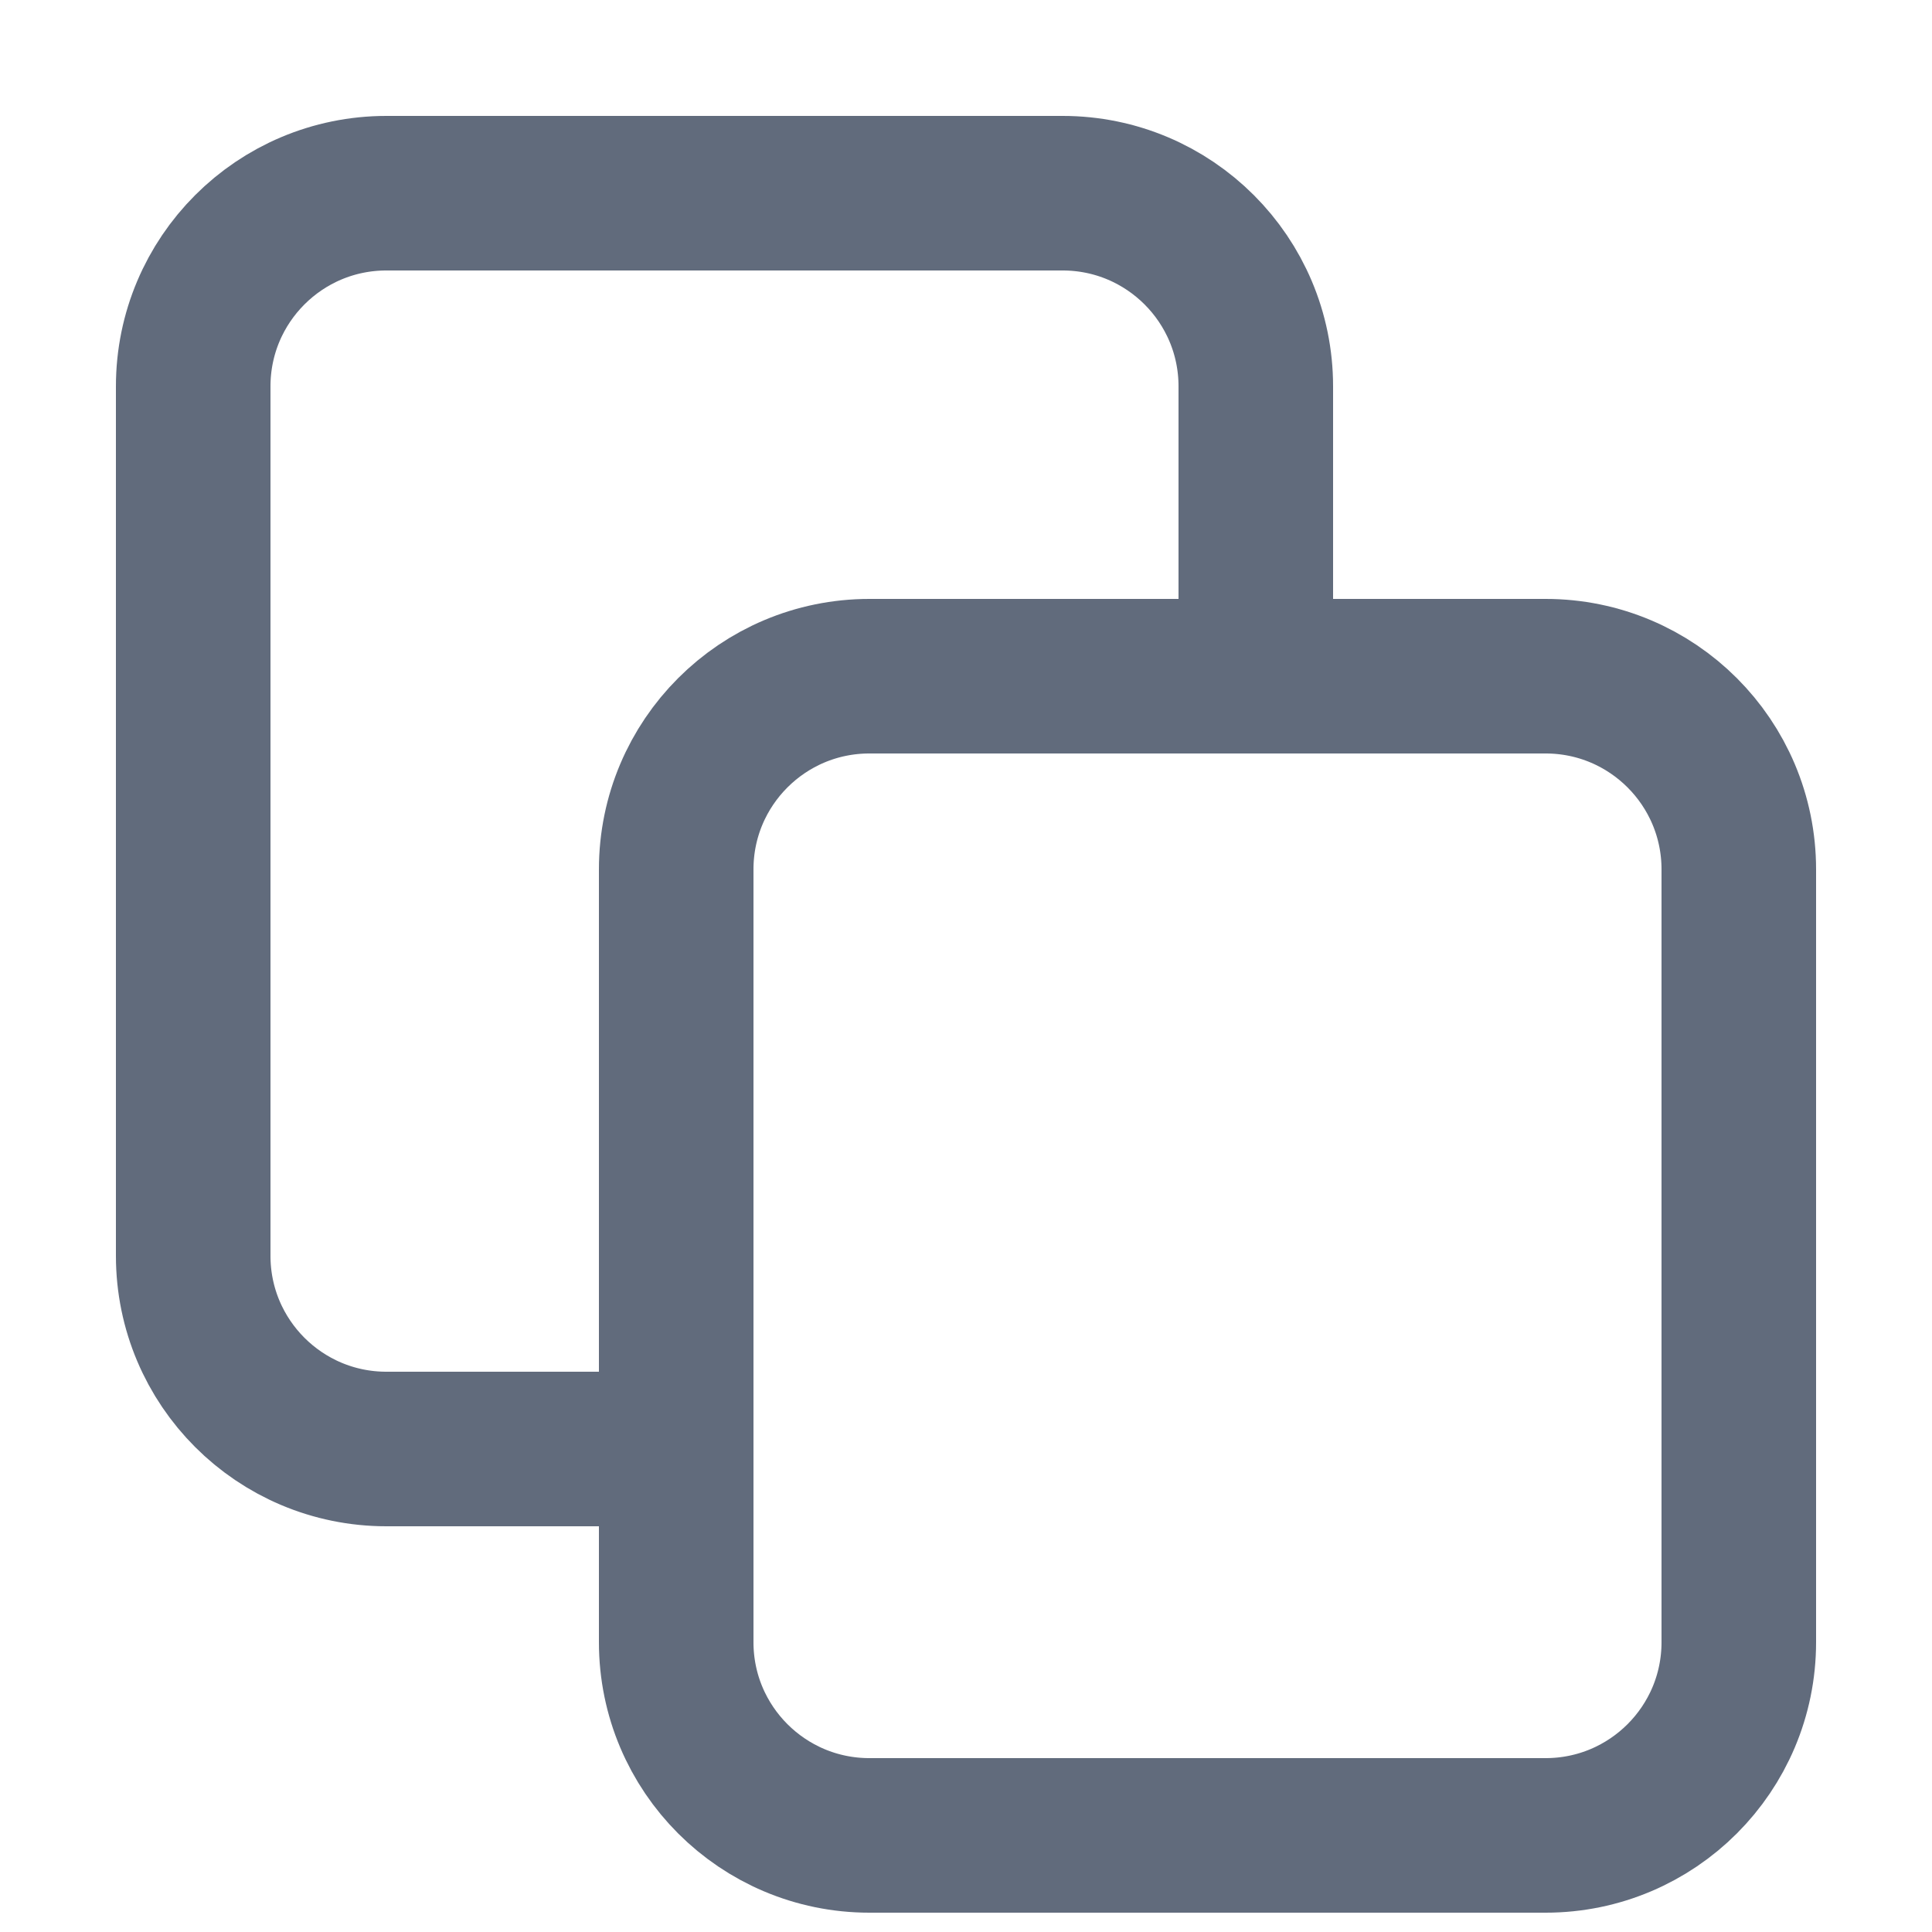
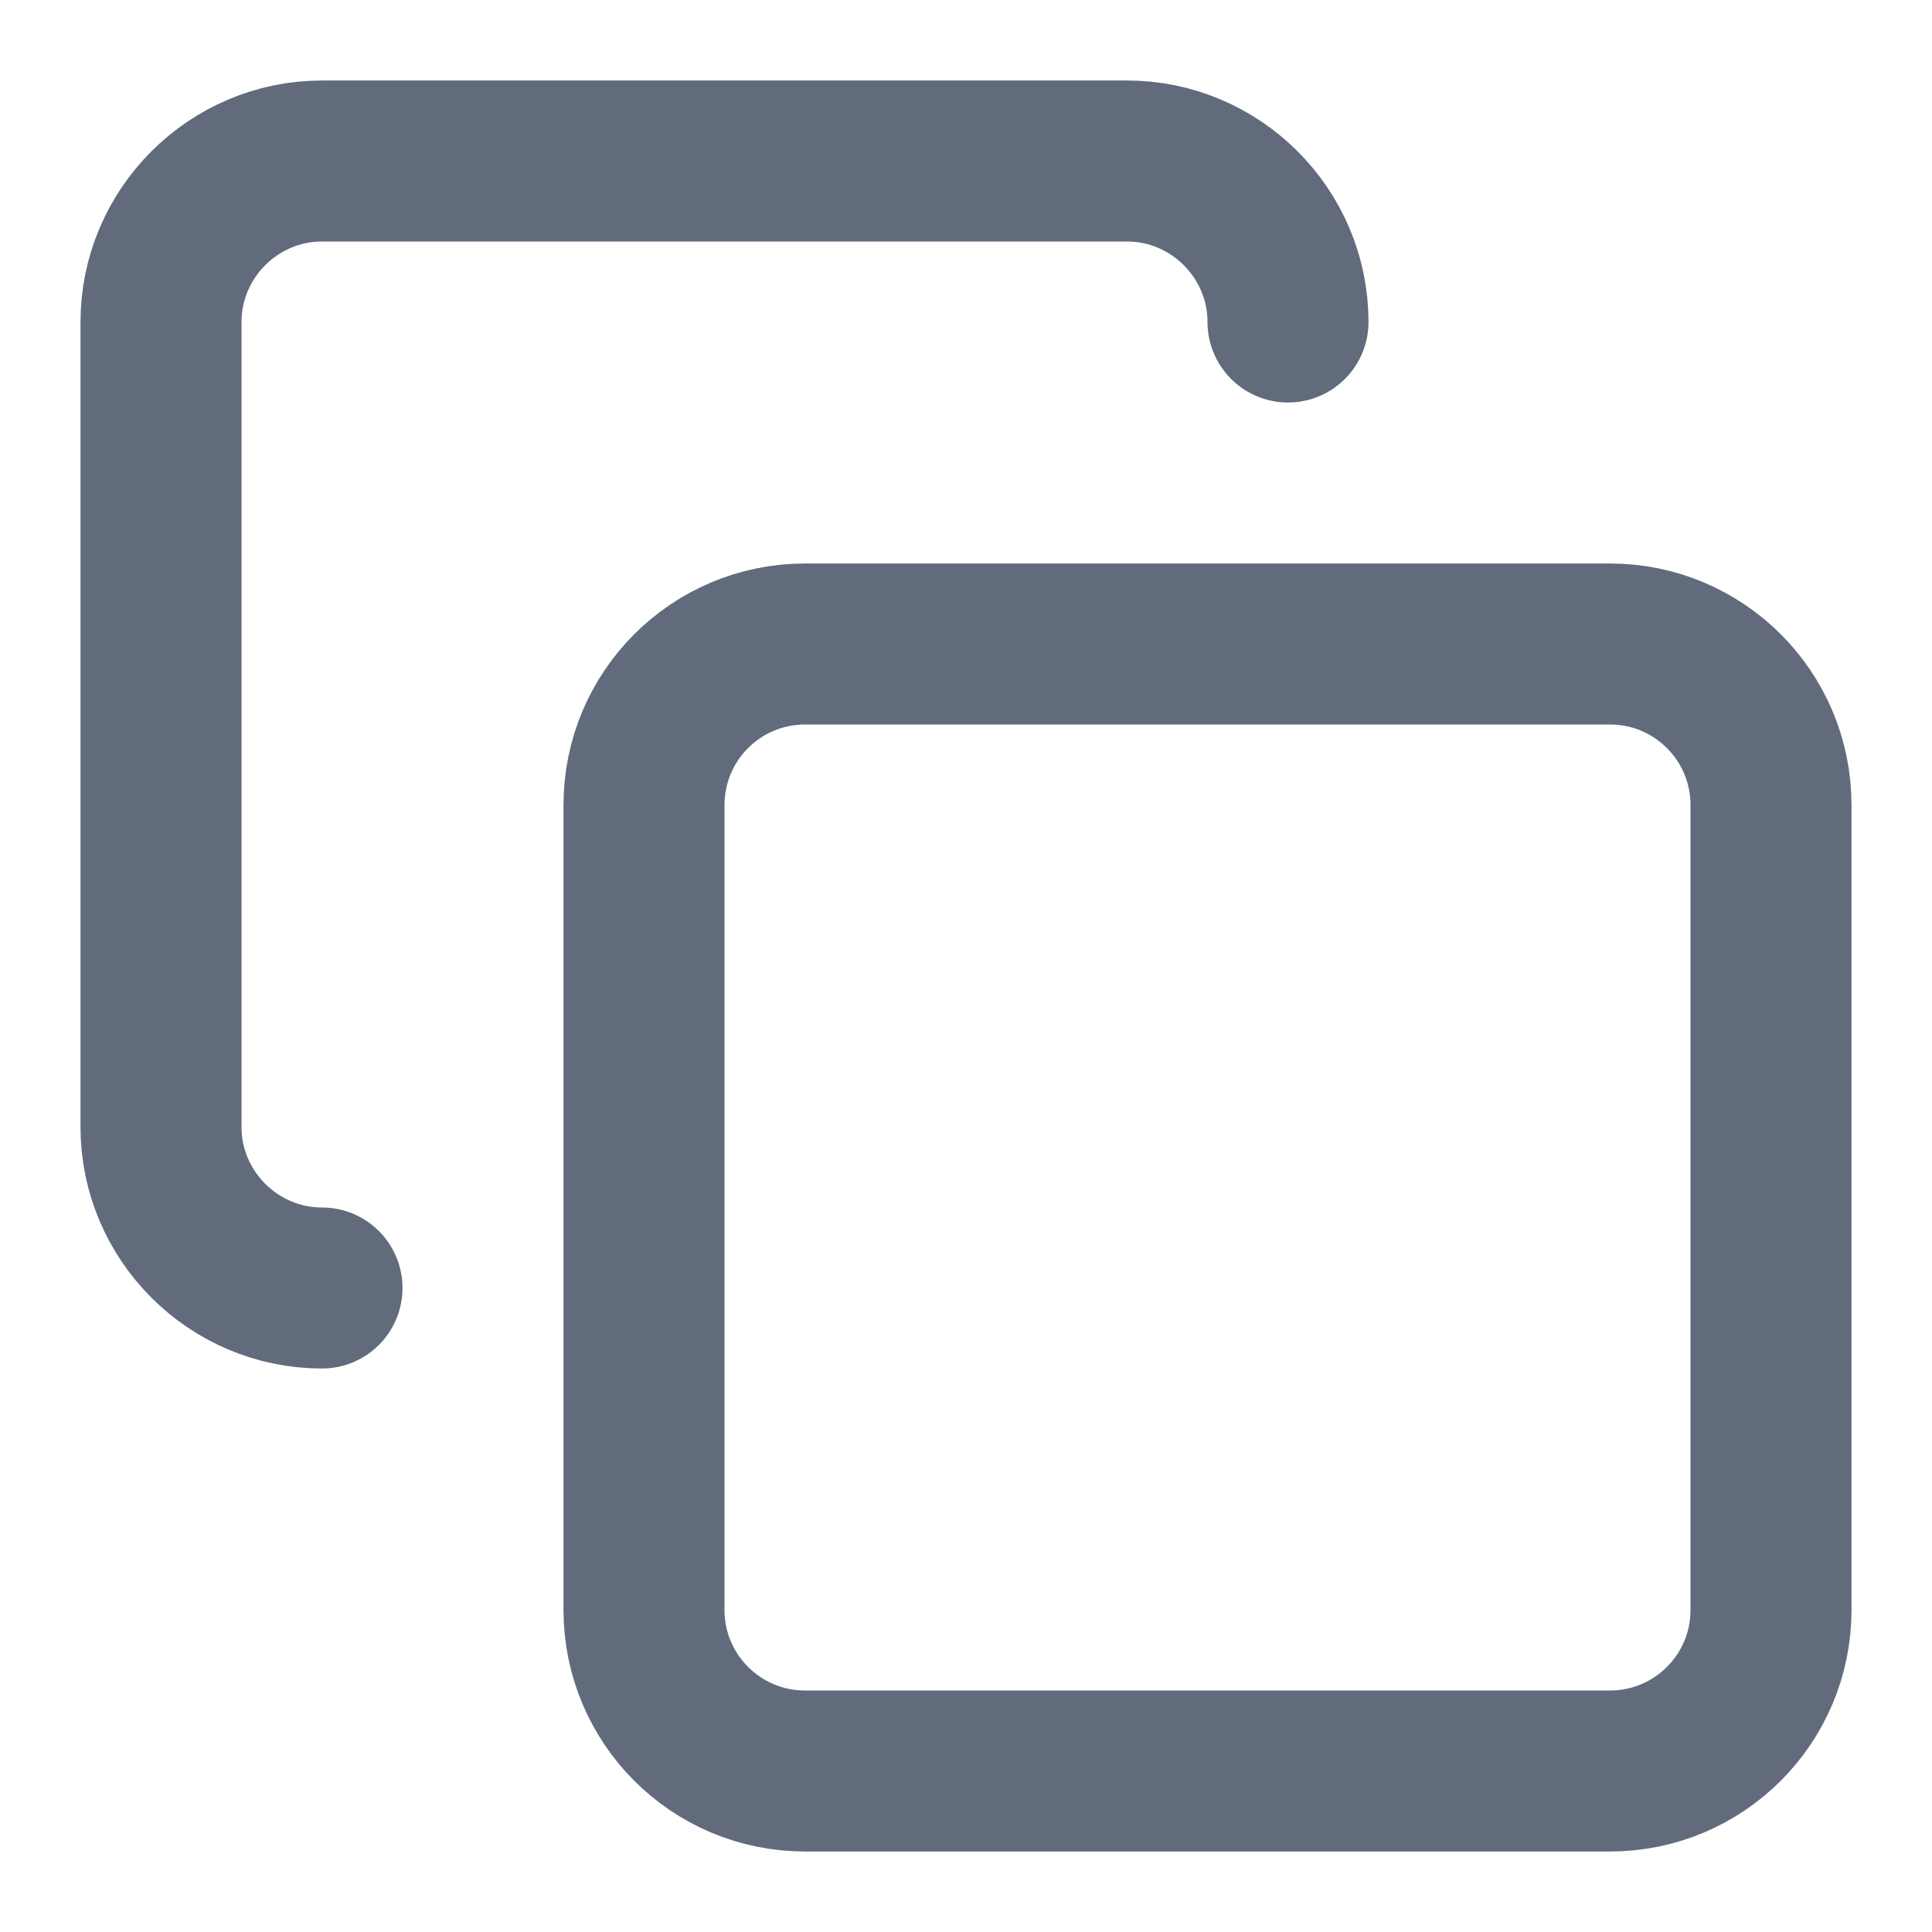
- <svg xmlns="http://www.w3.org/2000/svg" width="20" height="20" viewBox="0 0 20 20" fill="none" stroke="#616b7c" stroke-width="1.6" stroke-linecap="round" stroke-linejoin="round">
-   <rect x="7" y="7" width="11" height="12" rx="2" />
-   <path d="M13 7V4a2 2 0 0 0-2-2H4a2 2 0 0 0-2 2v9a2 2 0 0 0 2 2h3" />
+ <svg xmlns="http://www.w3.org/2000/svg" width="24" height="24" viewBox="0 0 24 24" fill="none" stroke="#616b7c" stroke-width="2" stroke-linecap="round" stroke-linejoin="round">
+   <rect width="14" height="14" x="8" y="8" rx="2" ry="2" />
+   <path d="M4 16c-1.1 0-2-.9-2-2V4c0-1.1.9-2 2-2h10c1.1 0 2 .9 2 2" />
</svg>
